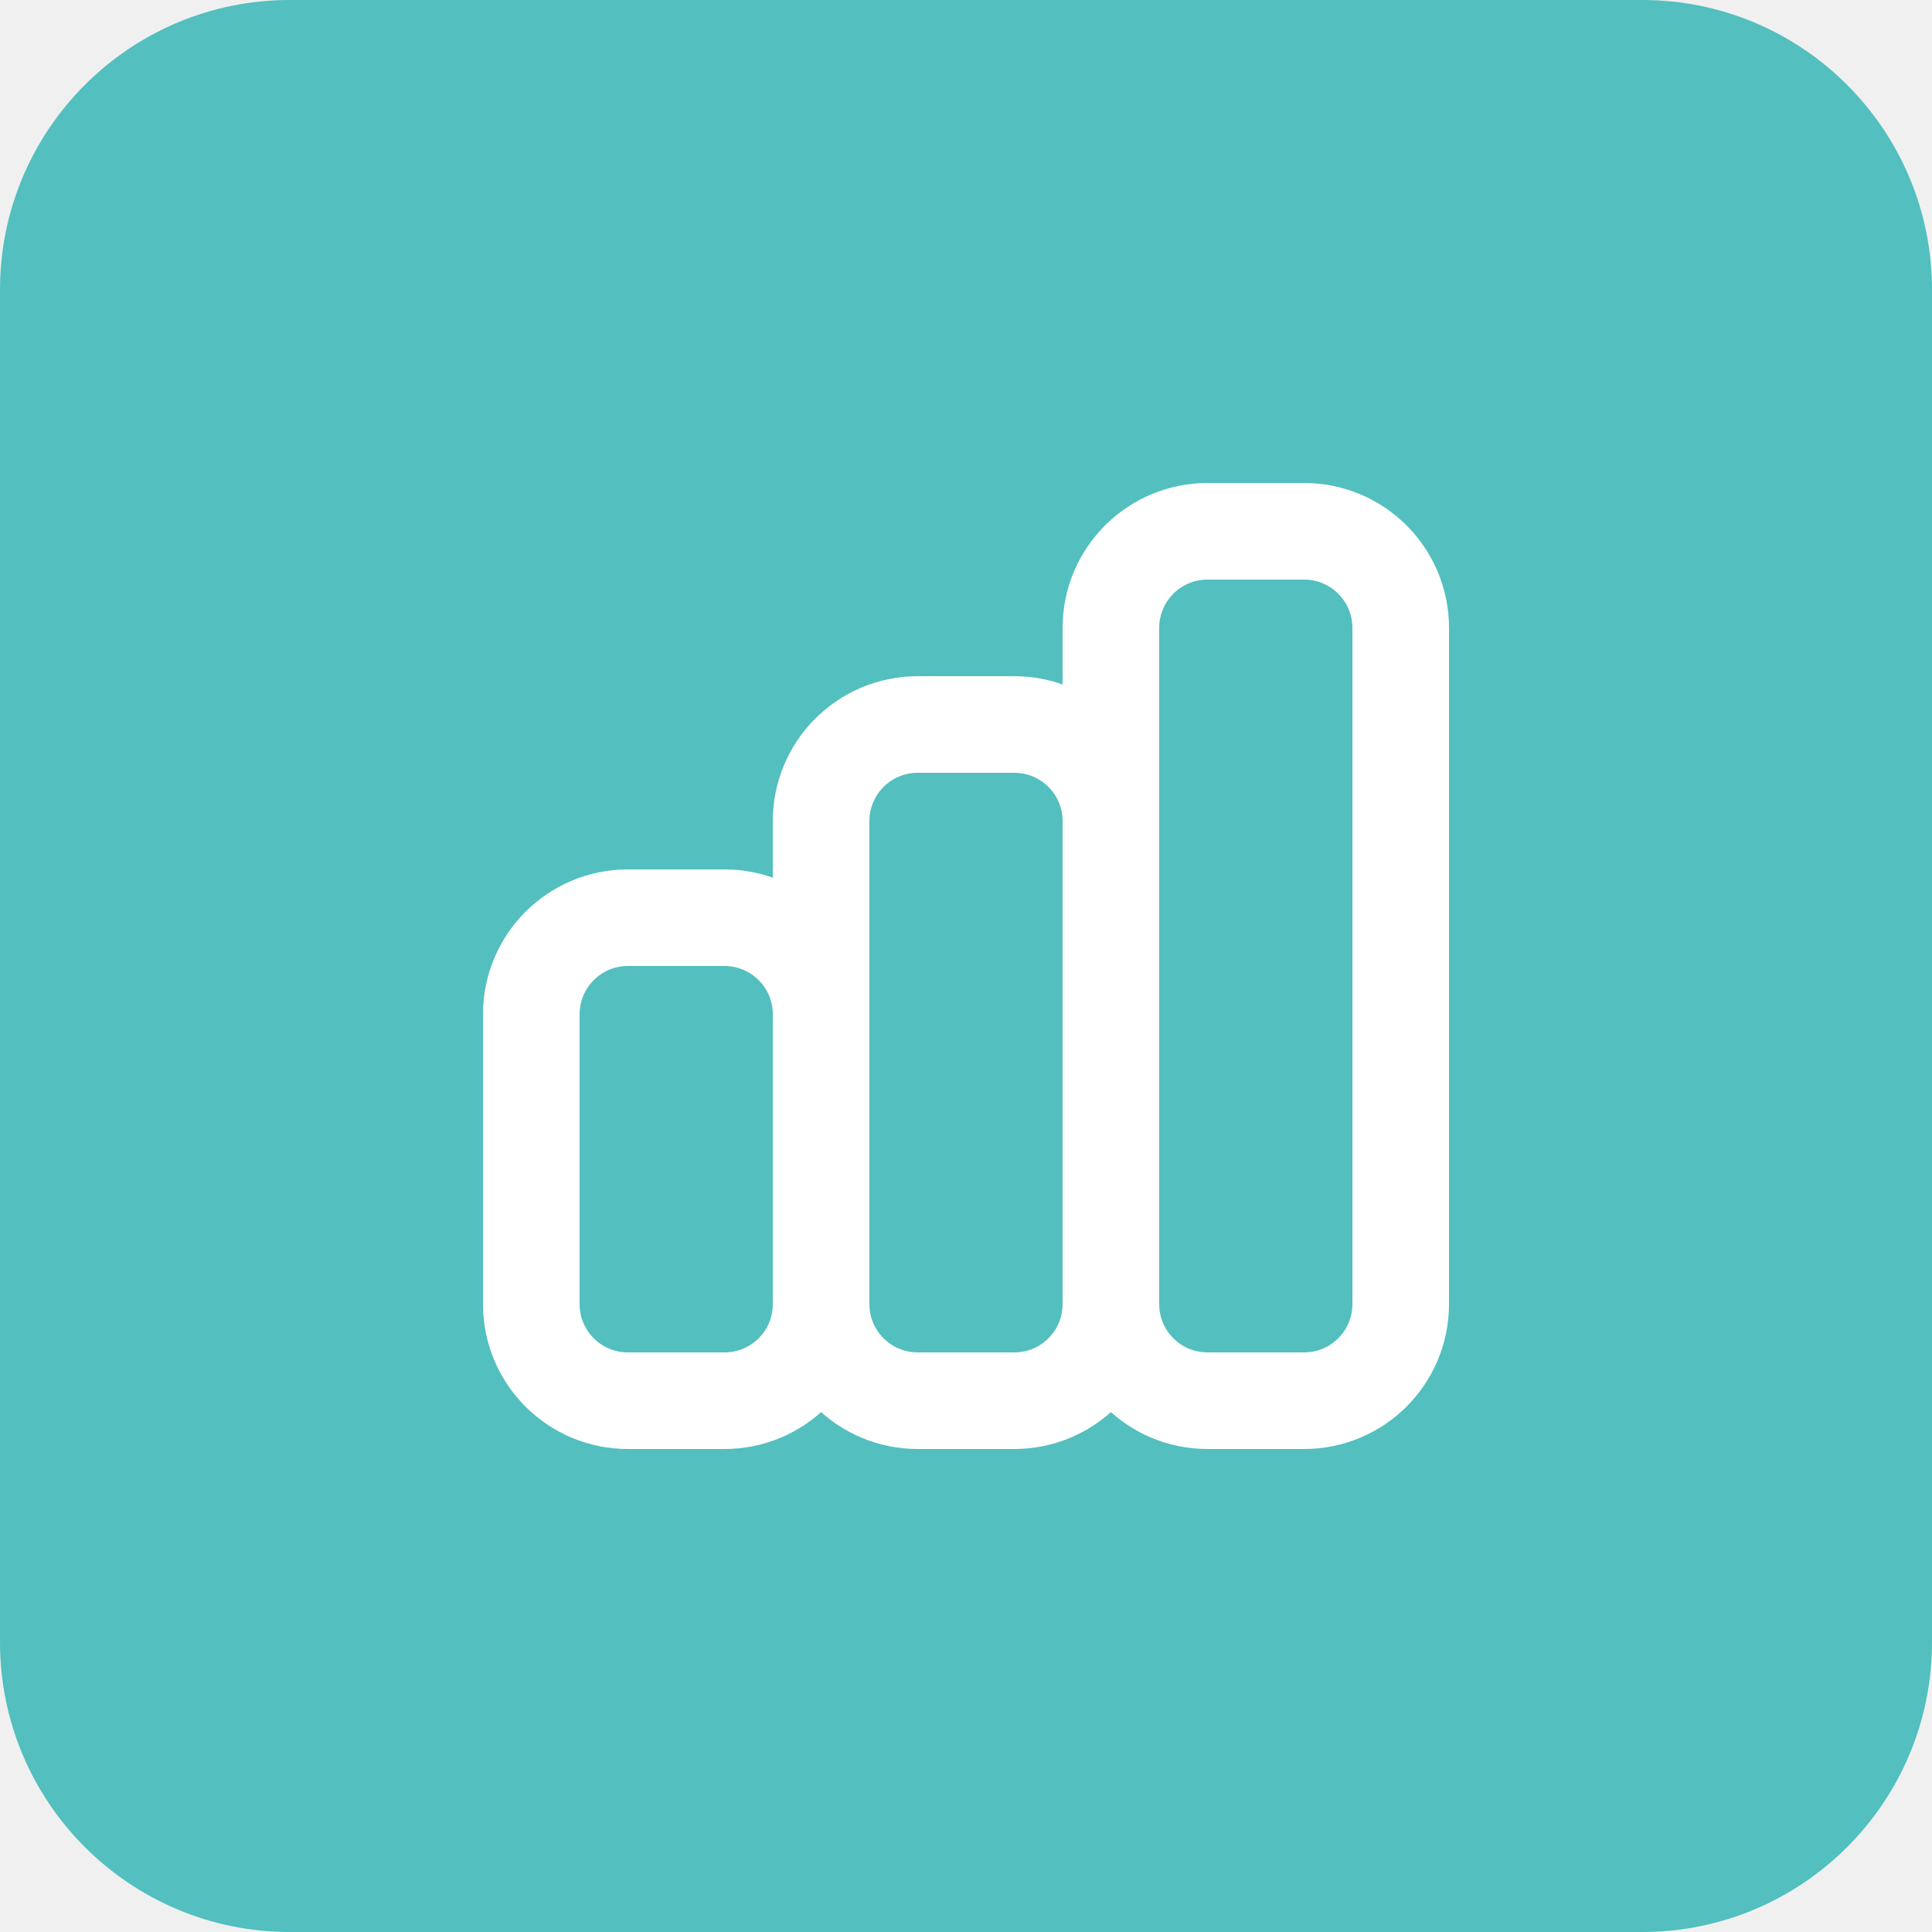
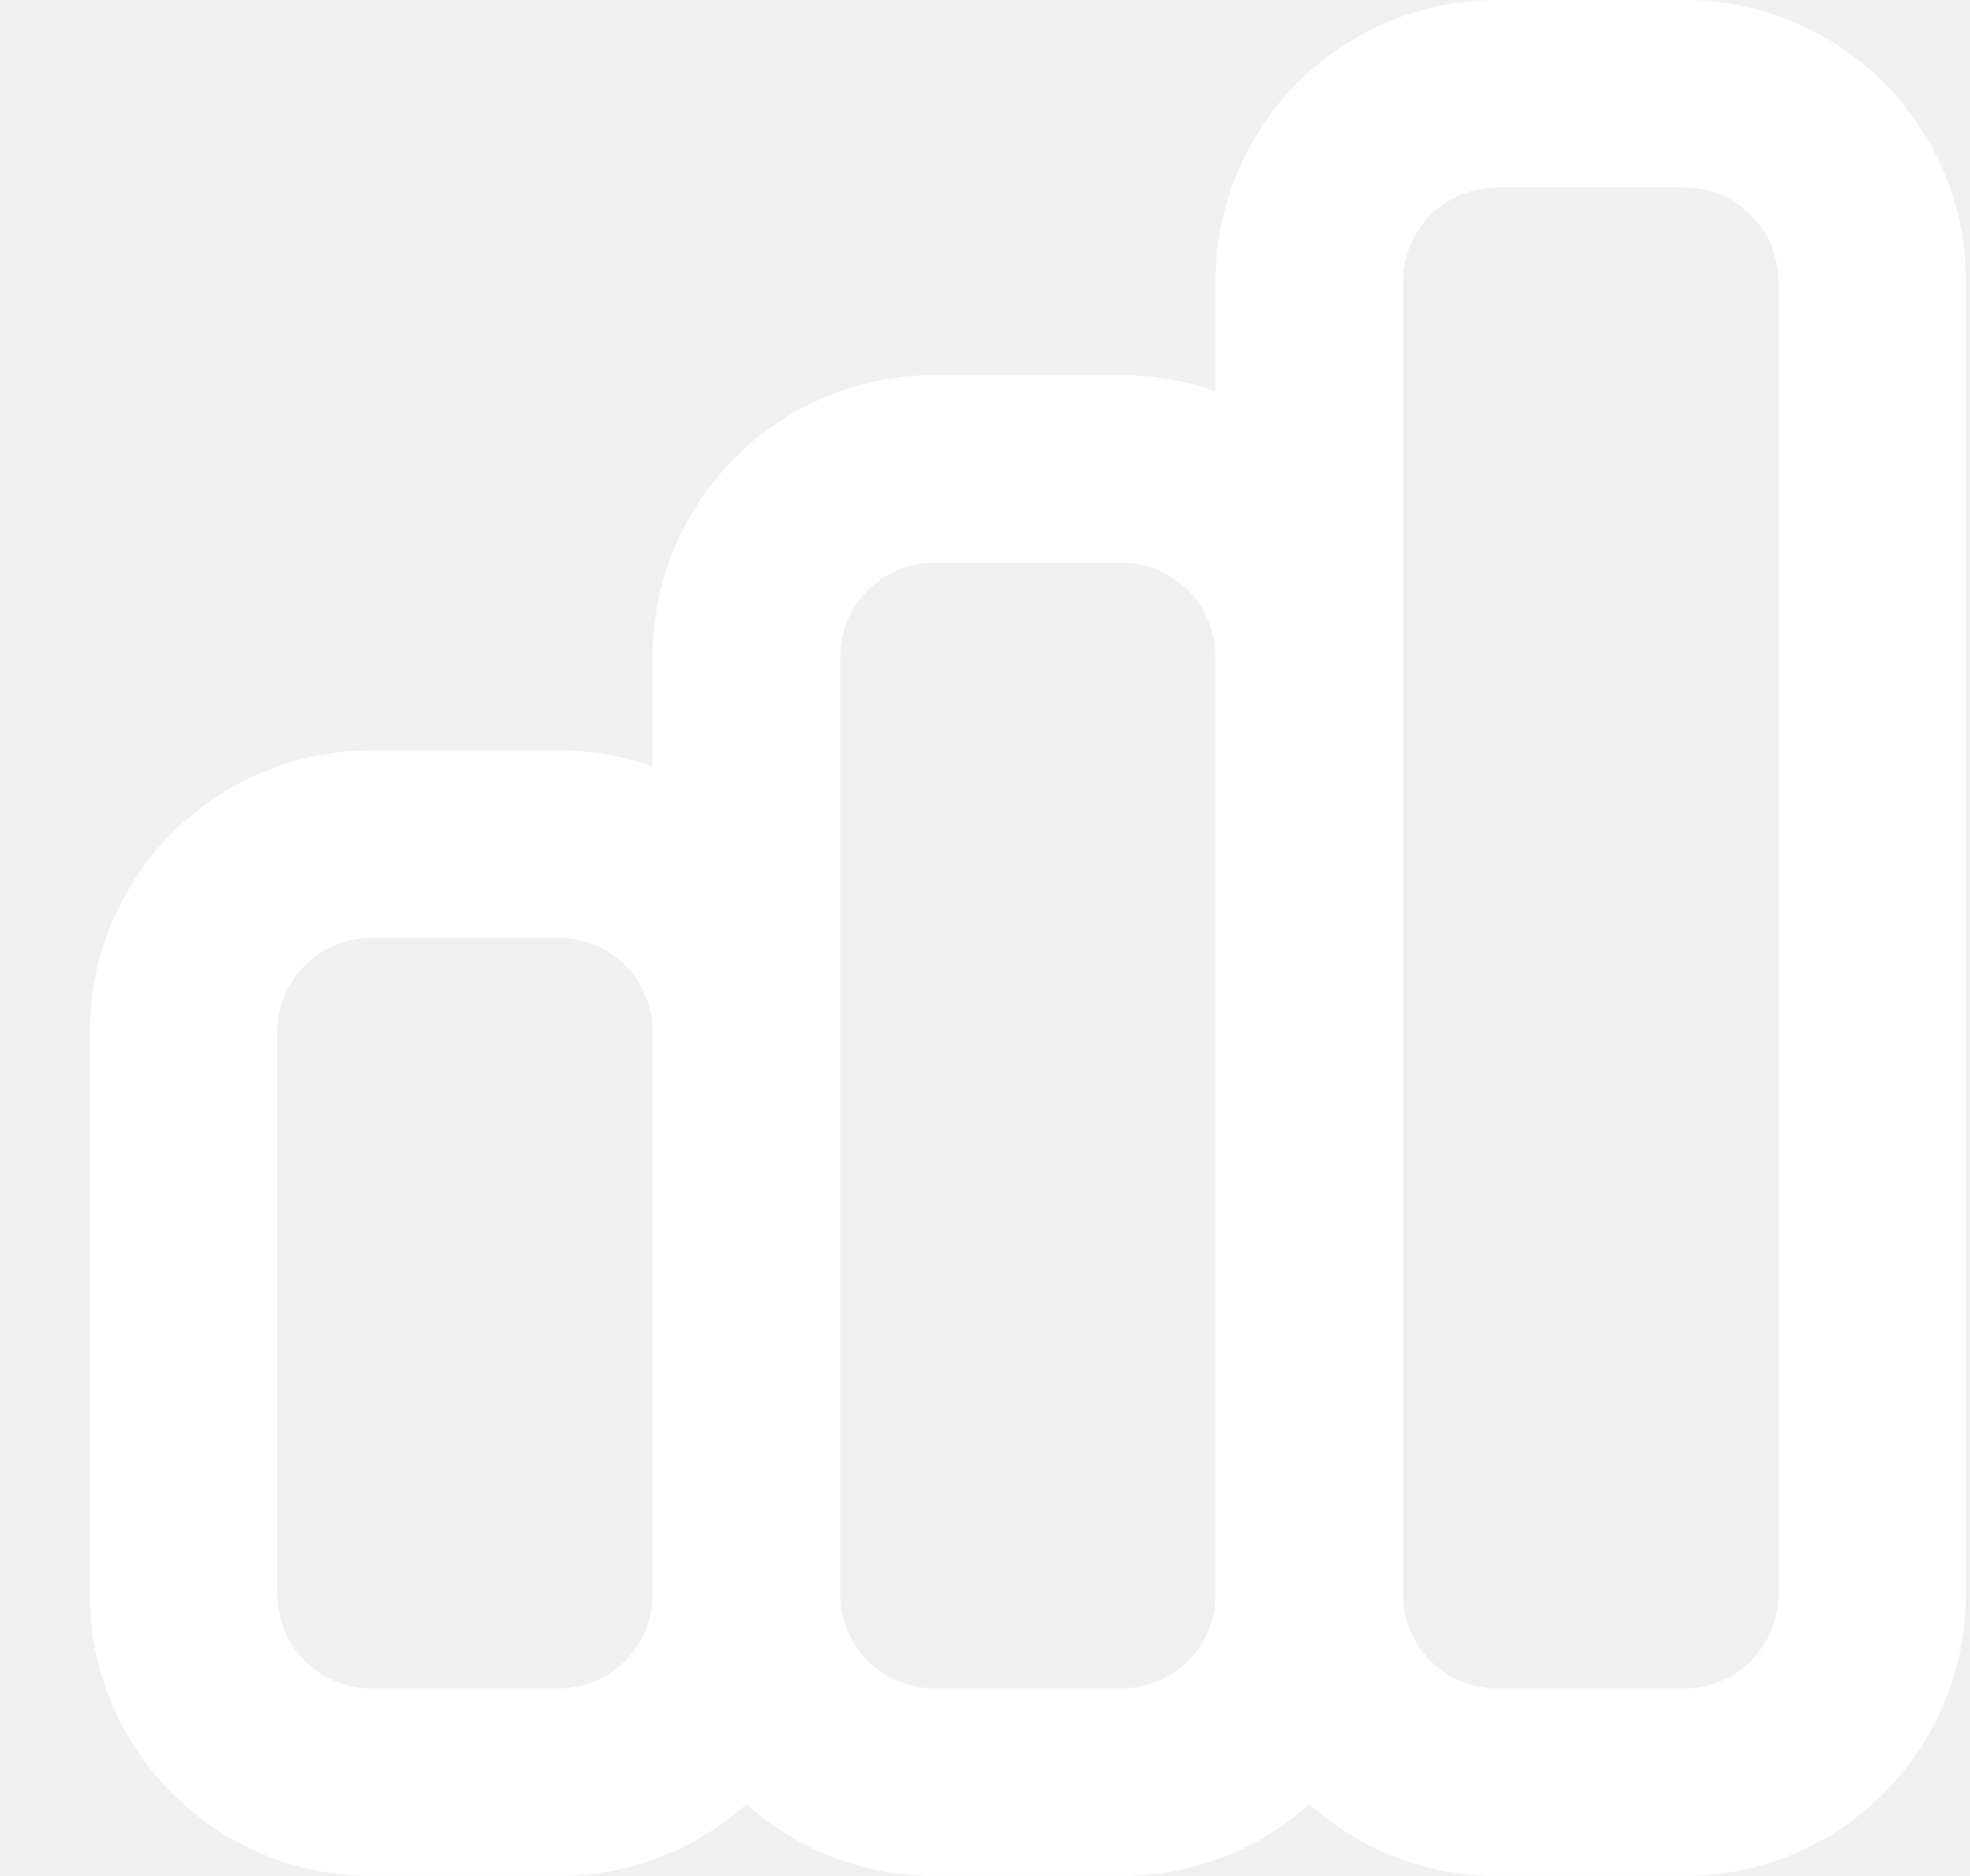
- <svg xmlns="http://www.w3.org/2000/svg" width="40" height="40" viewBox="0 0 40 40" fill="none">
-   <rect width="40" height="40" rx="6" fill="#53BFBF" />
-   <path d="M17 27V21C17 19.895 16.105 19 15 19H13C11.895 19 11 19.895 11 21V27C11 28.105 11.895 29 13 29H15C16.105 29 17 28.105 17 27ZM17 27V17C17 15.895 17.895 15 19 15H21C22.105 15 23 15.895 23 17V27M17 27C17 28.105 17.895 29 19 29H21C22.105 29 23 28.105 23 27M23 27V13C23 11.895 23.895 11 25 11H27C28.105 11 29 11.895 29 13V27C29 28.105 28.105 29 27 29H25C23.895 29 23 28.105 23 27Z" stroke="white" stroke-width="2" stroke-linecap="round" stroke-linejoin="round" />
+ <svg xmlns="http://www.w3.org/2000/svg" width="21" height="20" viewBox="0 0 21 20" fill="none">
+   <path d="M7.957 17V11C7.957 9.895 7.062 9 5.957 9H3.957C2.852 9 1.957 9.895 1.957 11V17C1.957 18.105 2.852 19 3.957 19H5.957C7.062 19 7.957 18.105 7.957 17ZM7.957 17V7C7.957 5.895 8.852 5 9.957 5H11.957C13.062 5 13.957 5.895 13.957 7V17M7.957 17C7.957 18.105 8.852 19 9.957 19H11.957C13.062 19 13.957 18.105 13.957 17M13.957 17V3C13.957 1.895 14.852 1 15.957 1H17.957C19.062 1 19.957 1.895 19.957 3V17C19.957 18.105 19.062 19 17.957 19H15.957C14.852 19 13.957 18.105 13.957 17Z" stroke="white" stroke-width="2" stroke-linecap="round" stroke-linejoin="round" />
</svg>
